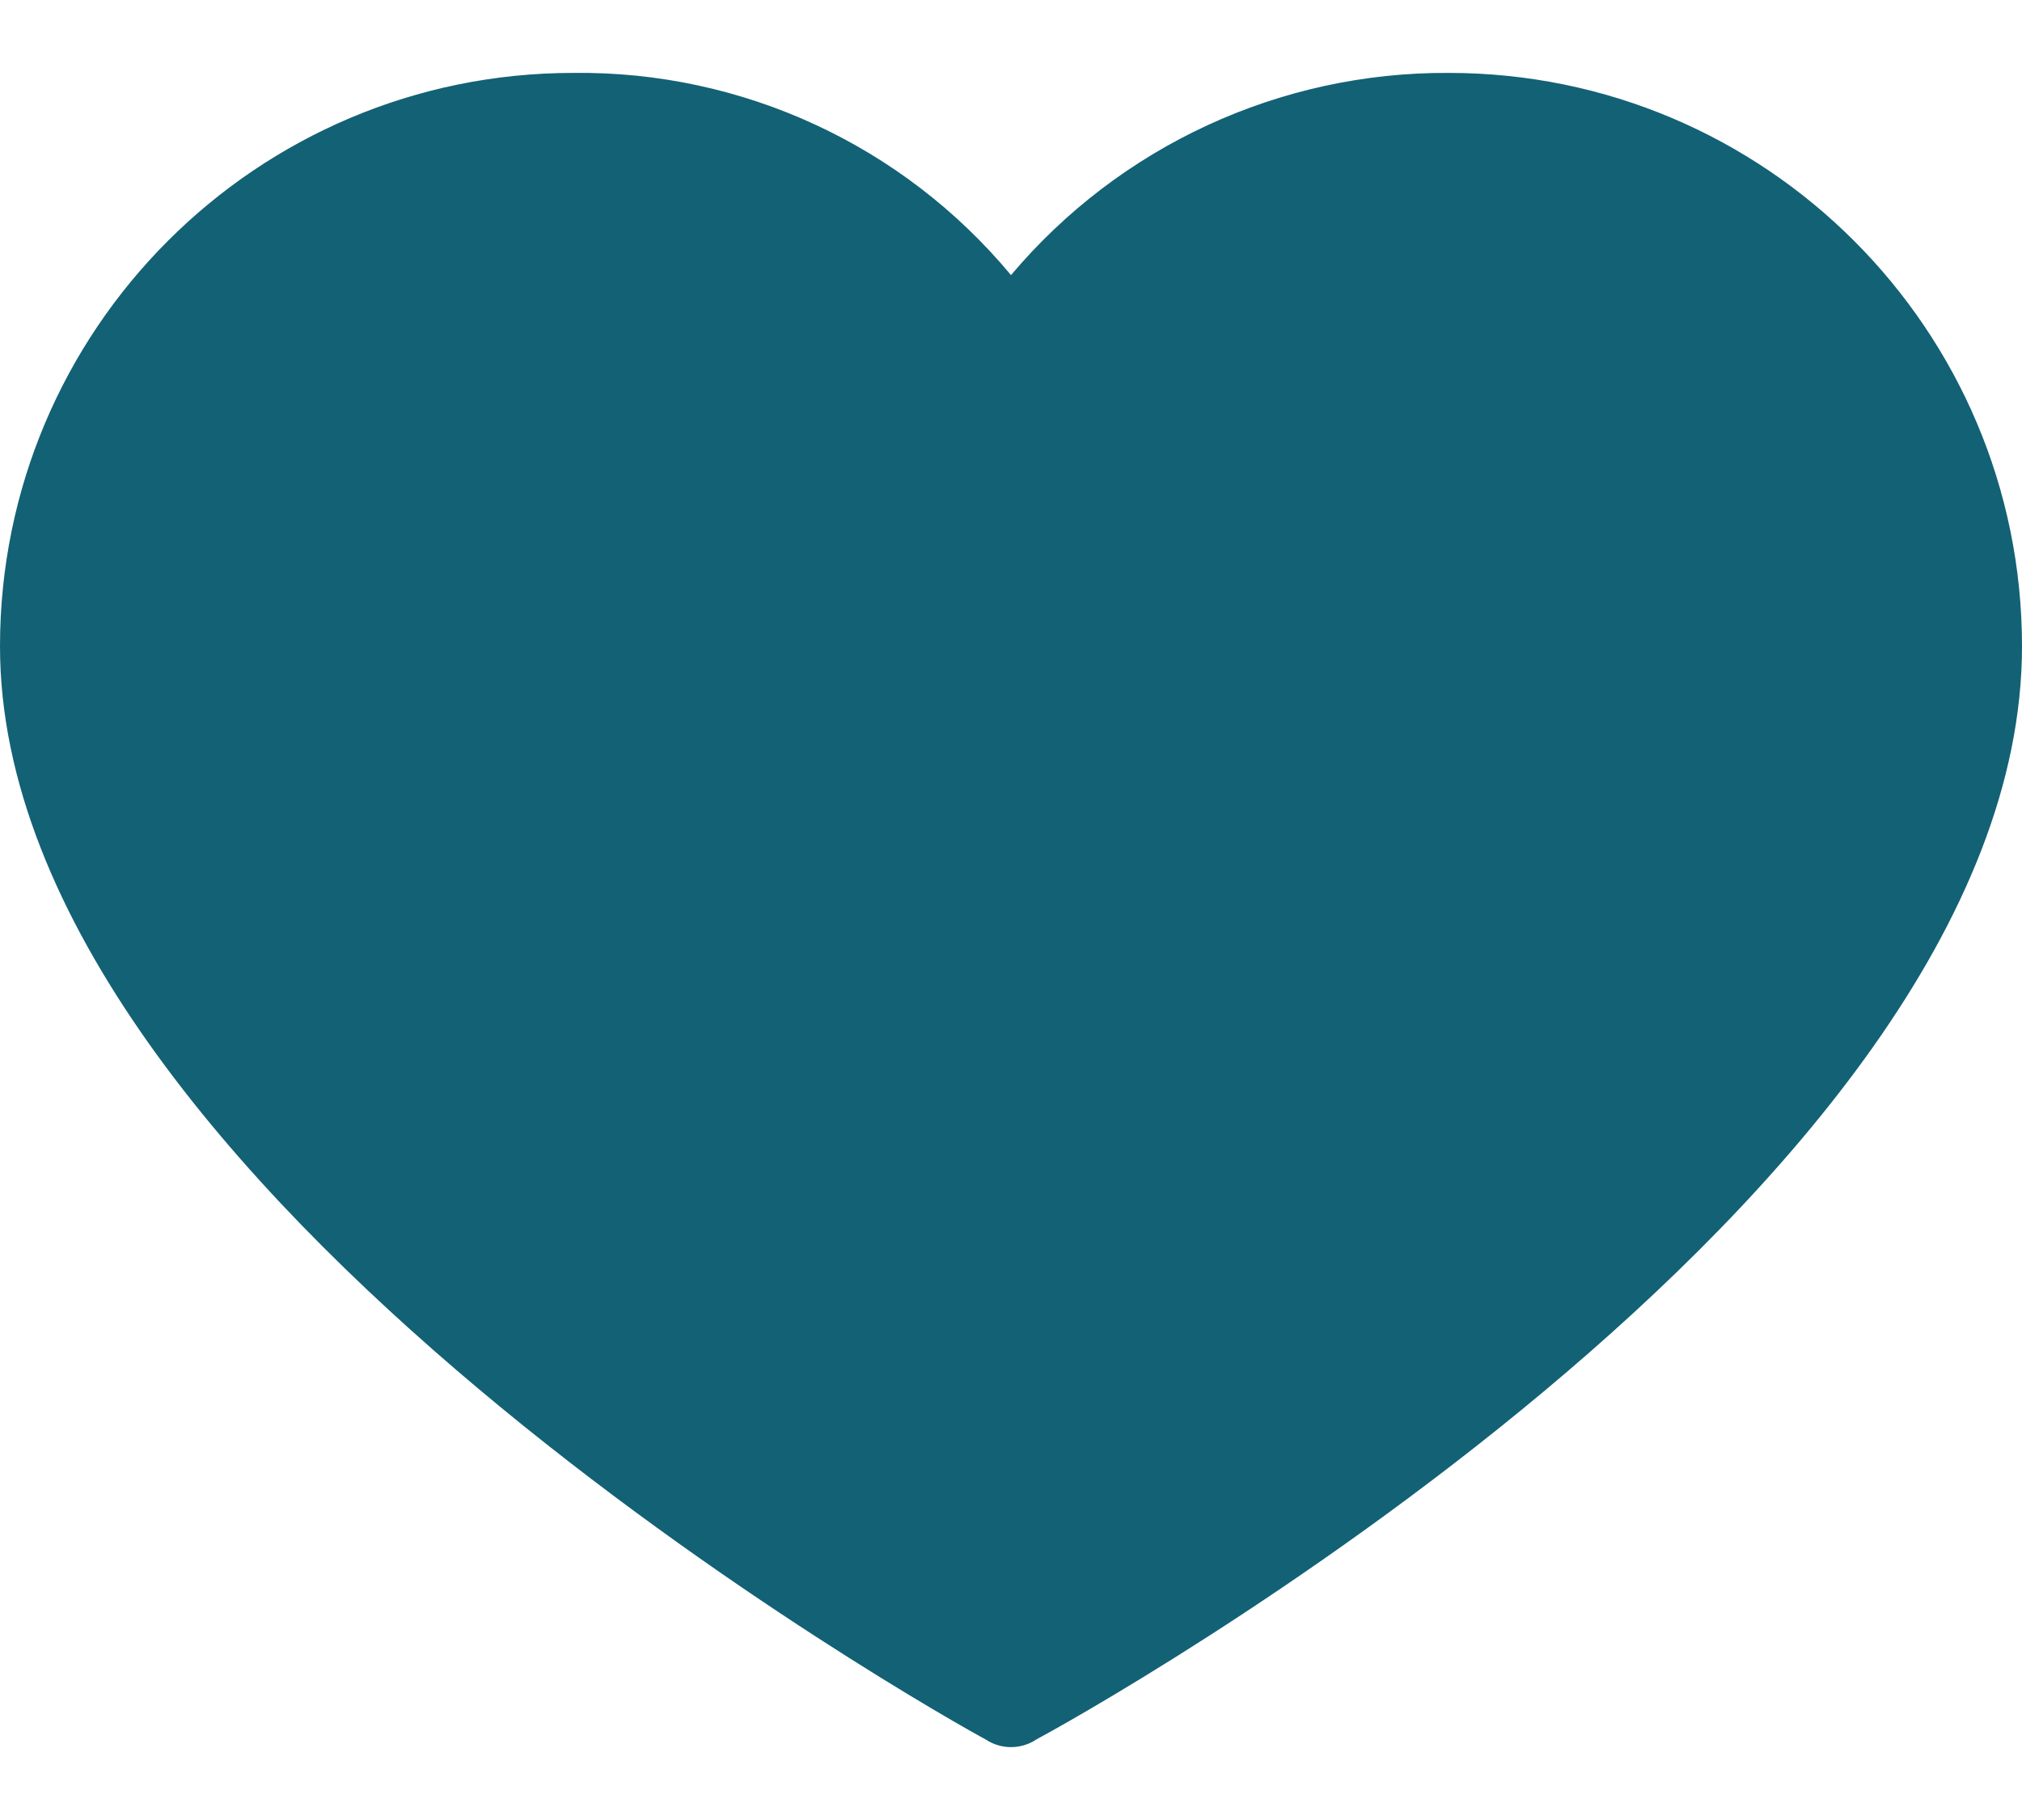
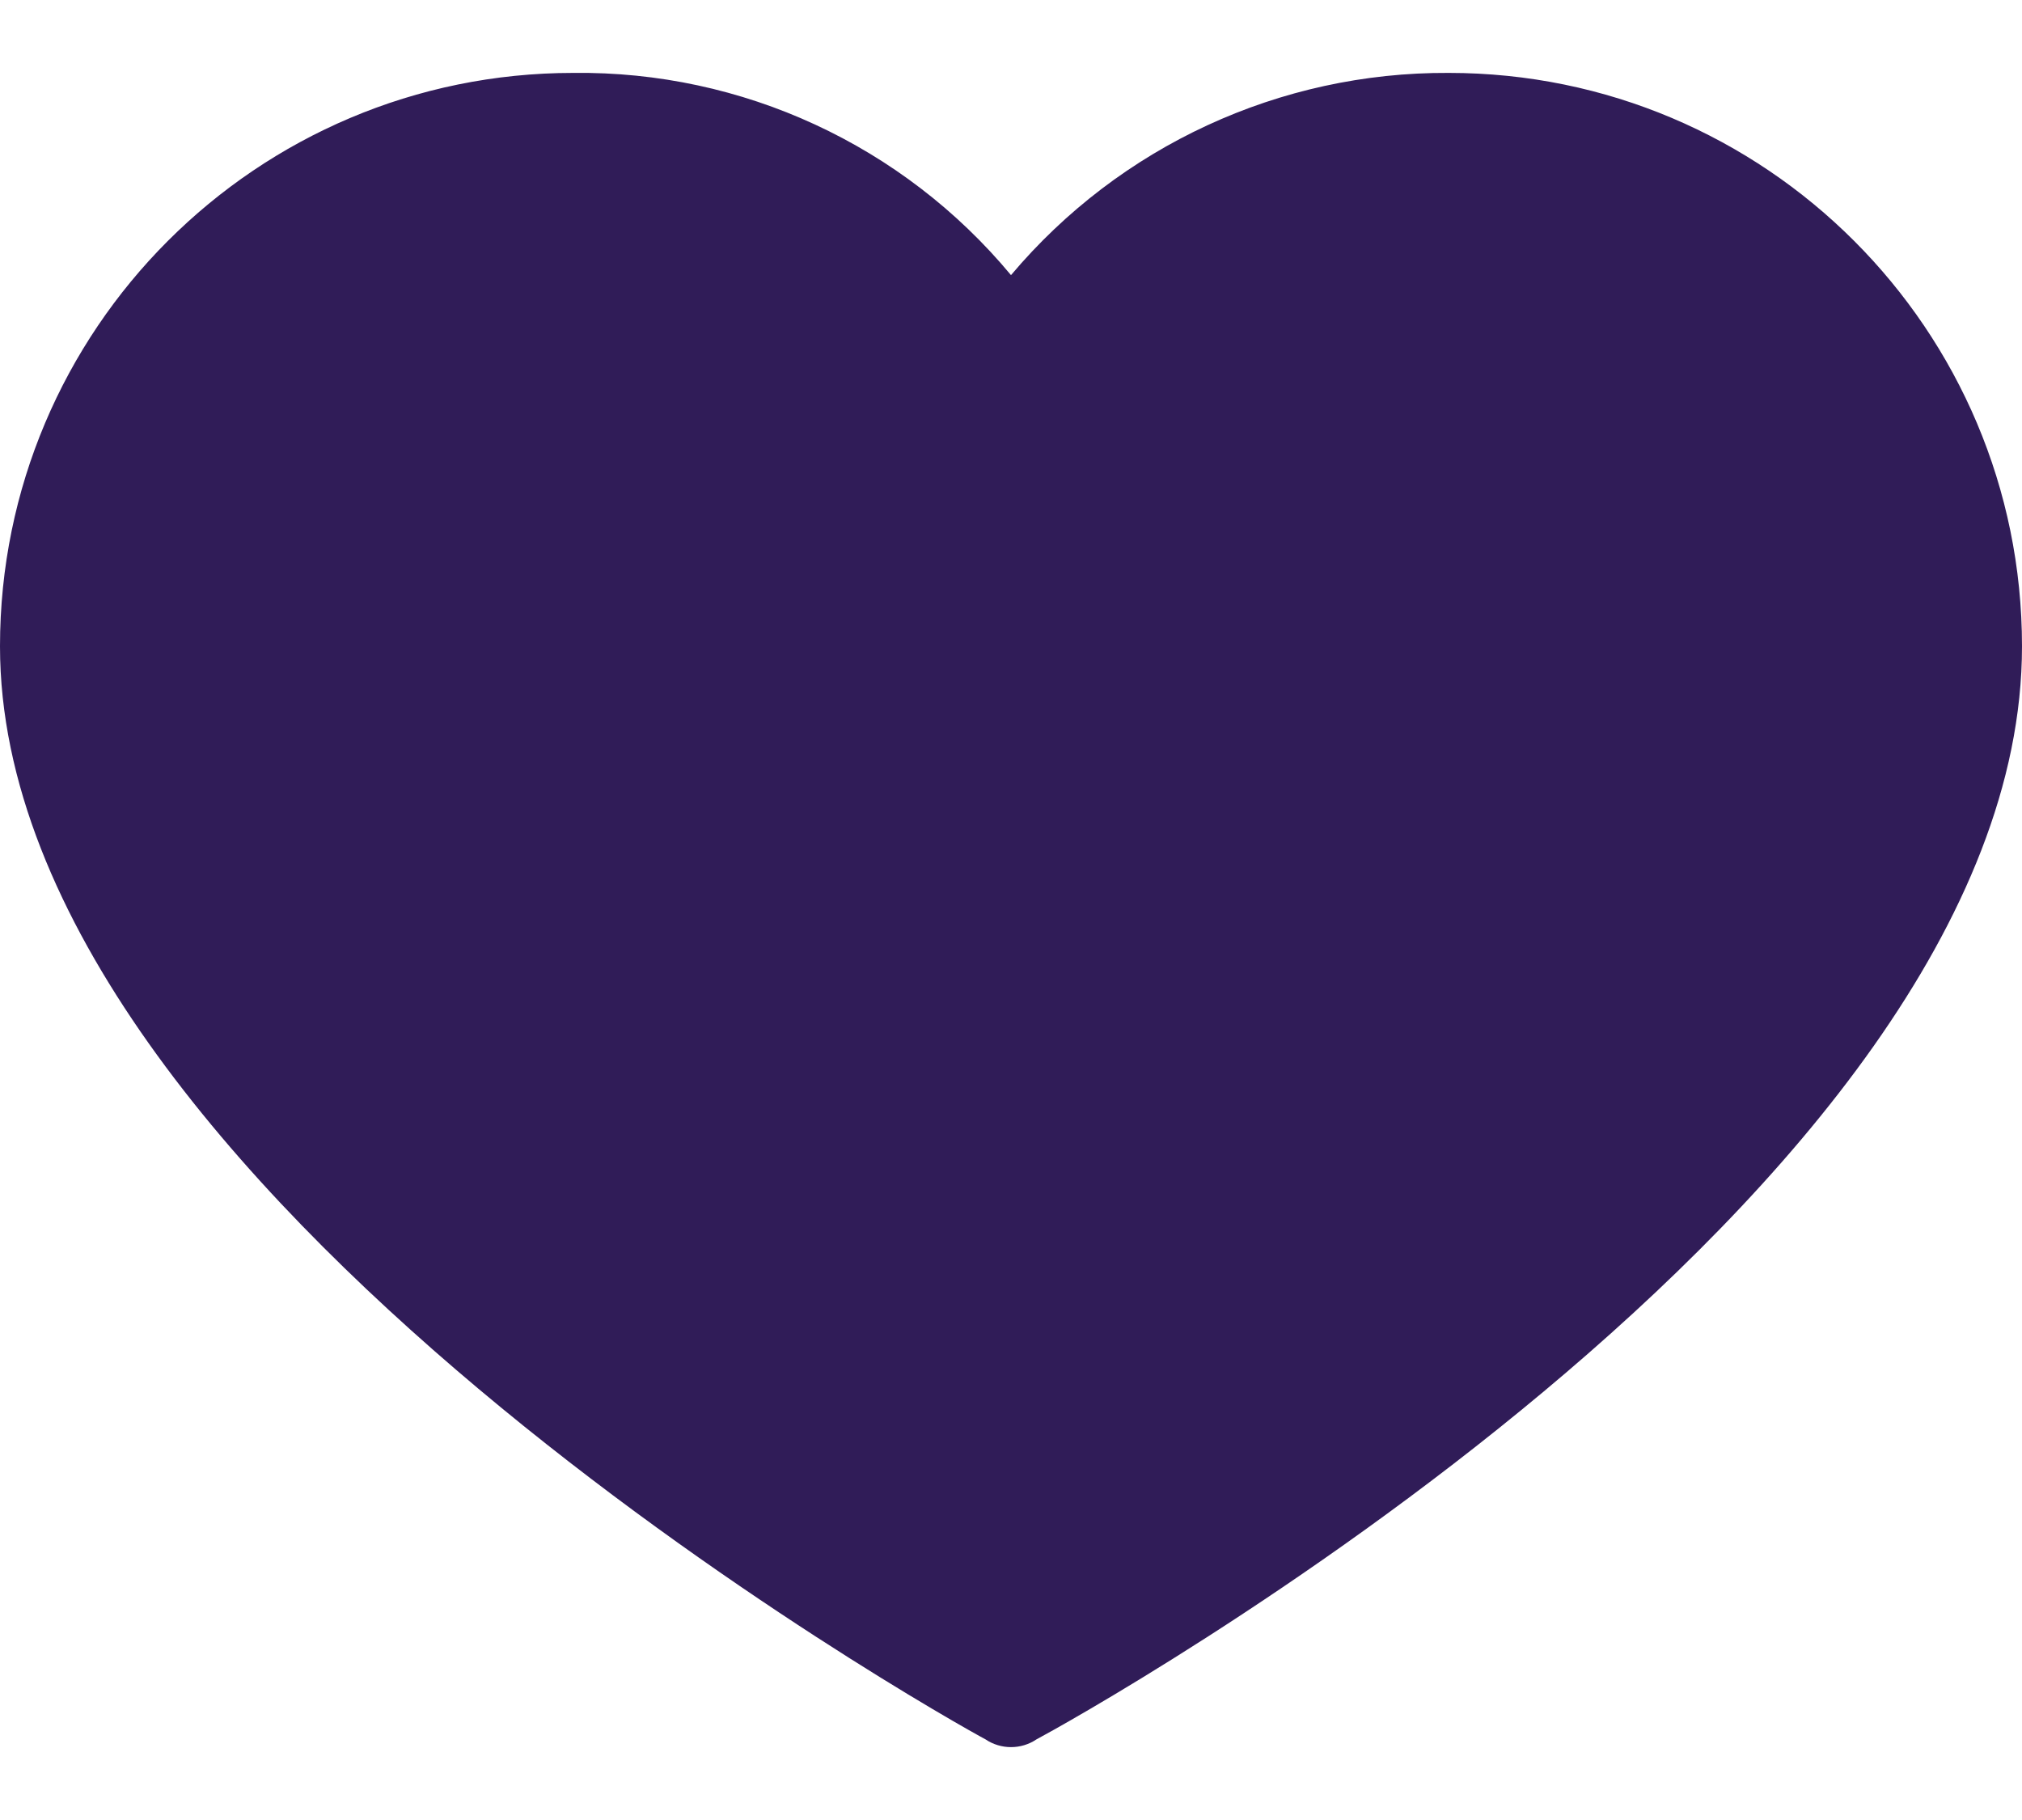
<svg xmlns="http://www.w3.org/2000/svg" width="20" height="18" viewBox="0 0 20 18" fill="none">
-   <path d="M14.329 0.721C12.661 0.712 11.075 1.445 10 2.721C8.932 1.436 7.342 0.701 5.671 0.721C2.539 0.721 0 3.26 0 6.392C0 11.759 9.367 17 9.747 17.202C9.9 17.305 10.1 17.305 10.253 17.202C10.633 17 20 11.835 20 6.392C20 3.26 17.461 0.721 14.329 0.721Z" fill="#136175" />
+   <path d="M14.329 0.721C12.661 0.712 11.075 1.445 10 2.721C8.932 1.436 7.342 0.701 5.671 0.721C2.539 0.721 0 3.26 0 6.392C0 11.759 9.367 17 9.747 17.202C9.9 17.305 10.1 17.305 10.253 17.202C10.633 17 20 11.835 20 6.392C20 3.26 17.461 0.721 14.329 0.721Z" fill="#301C58" />
</svg>
